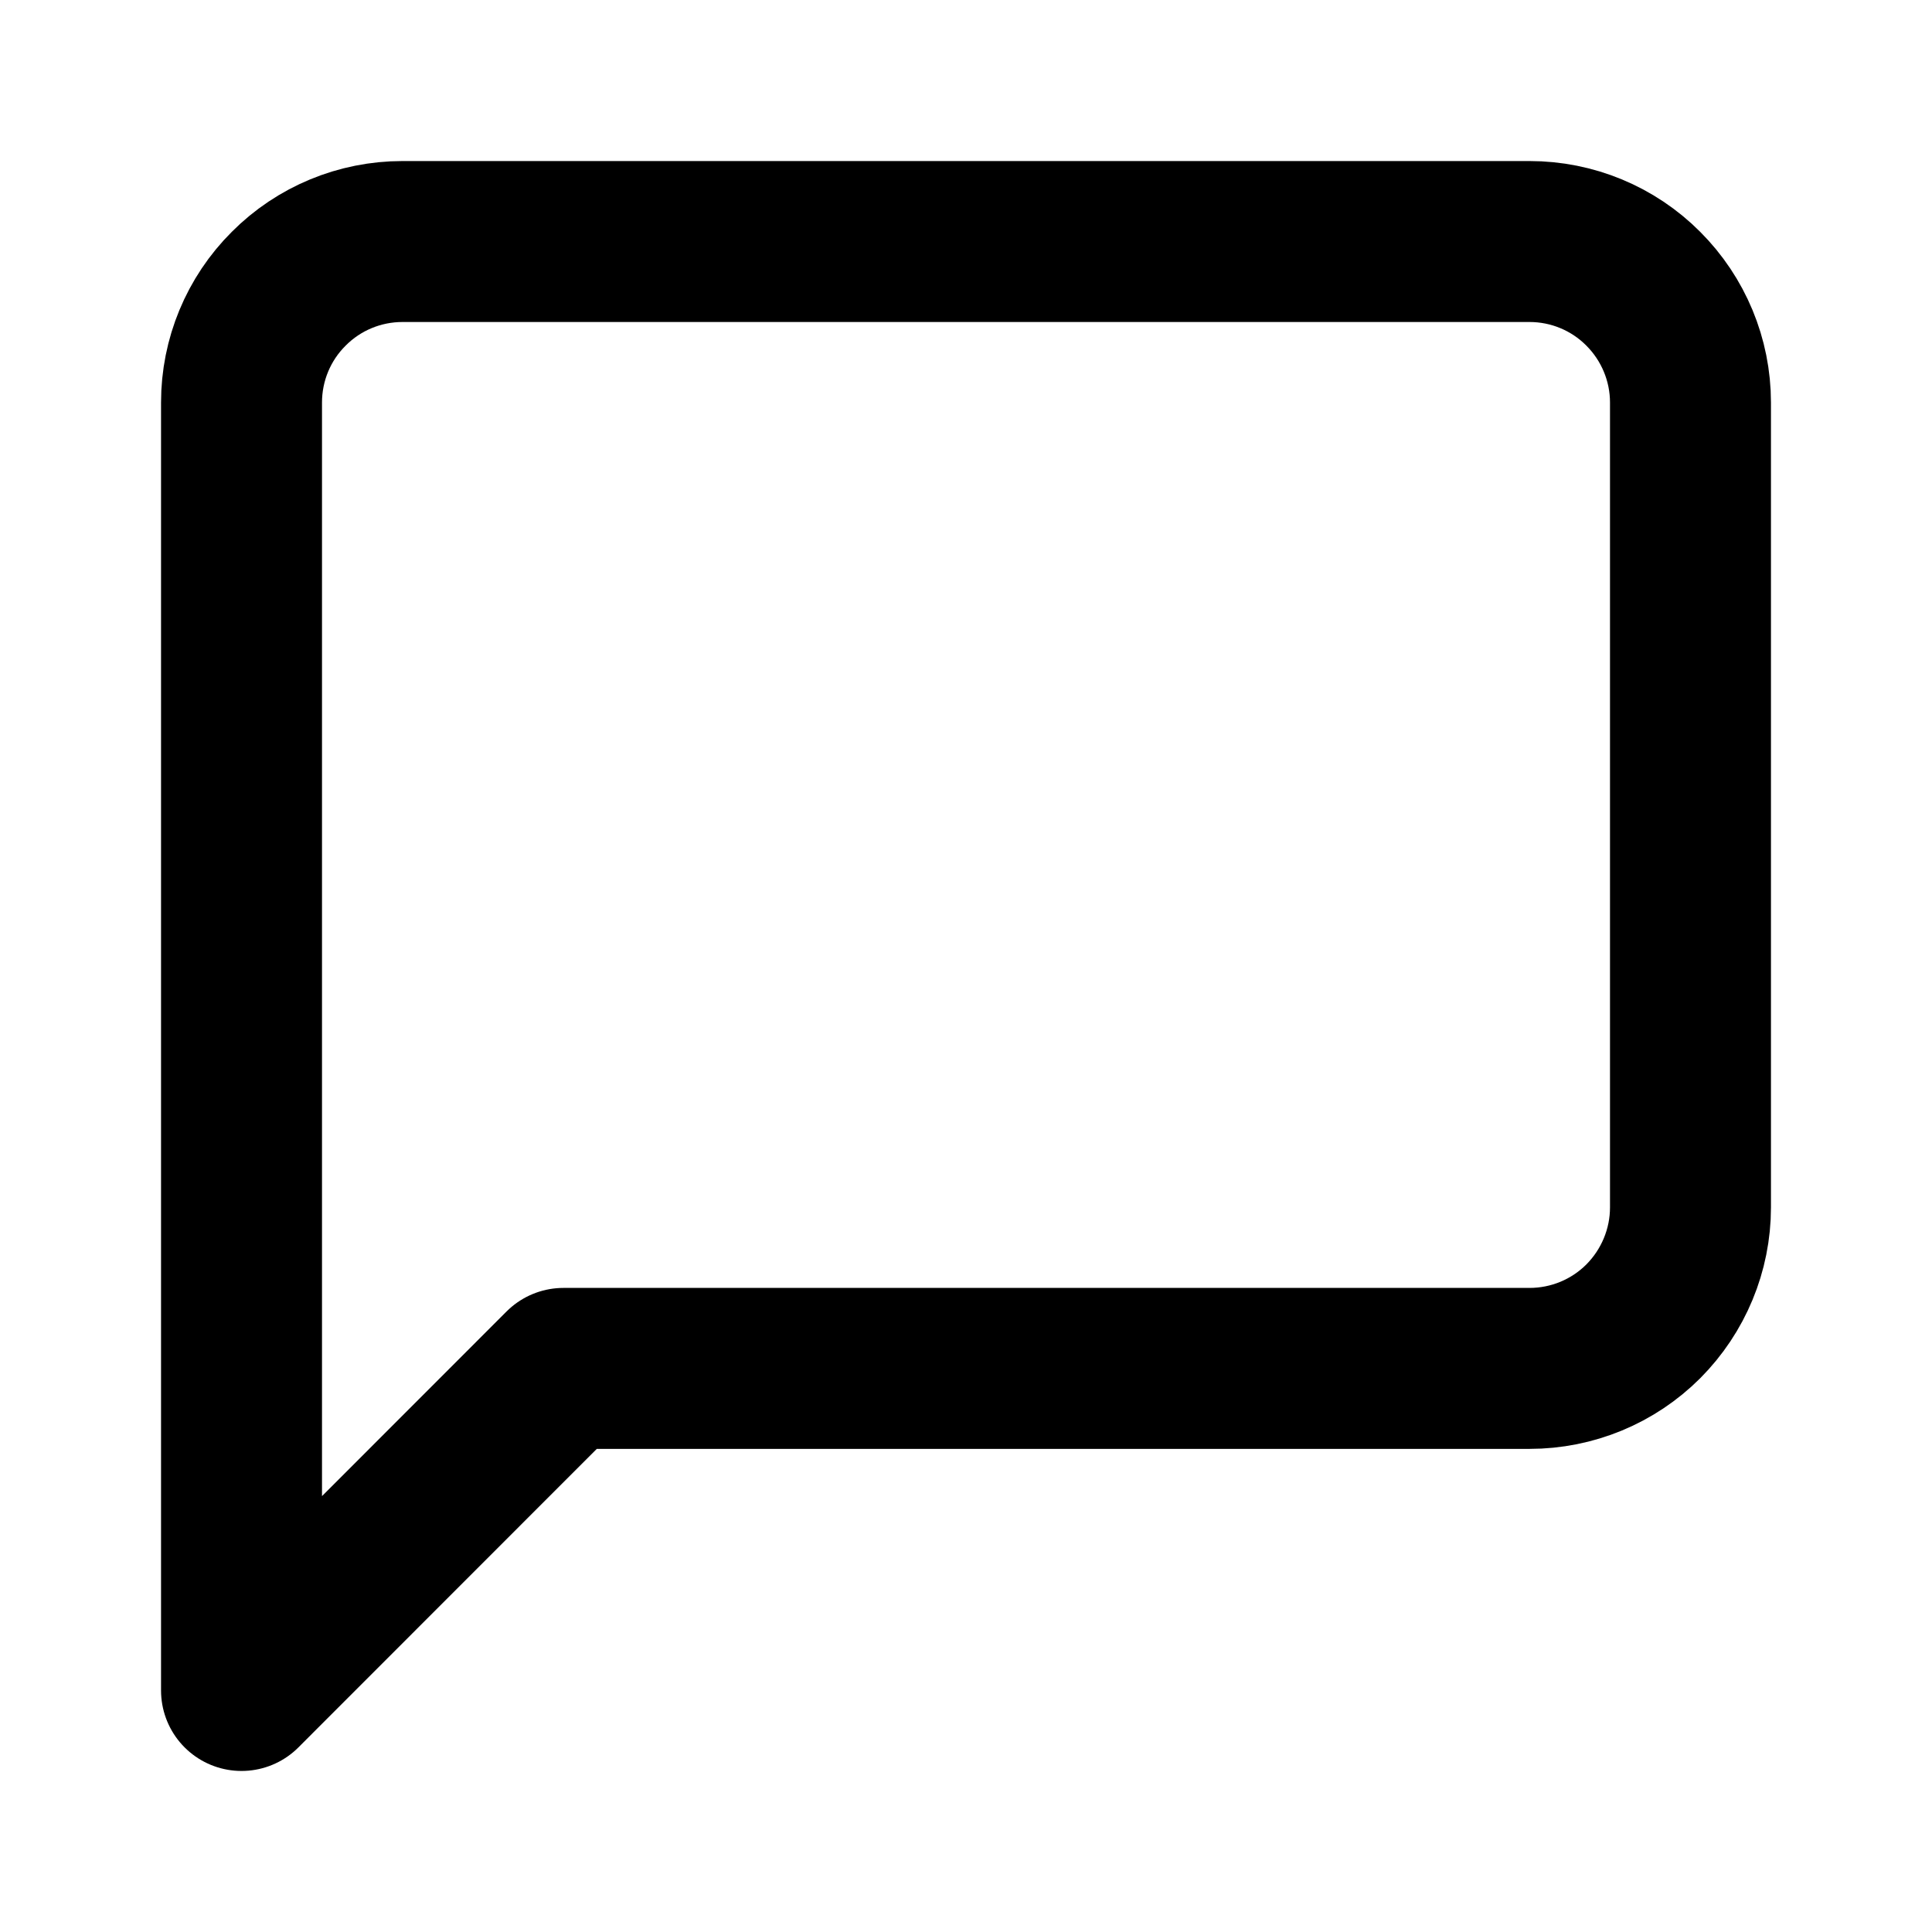
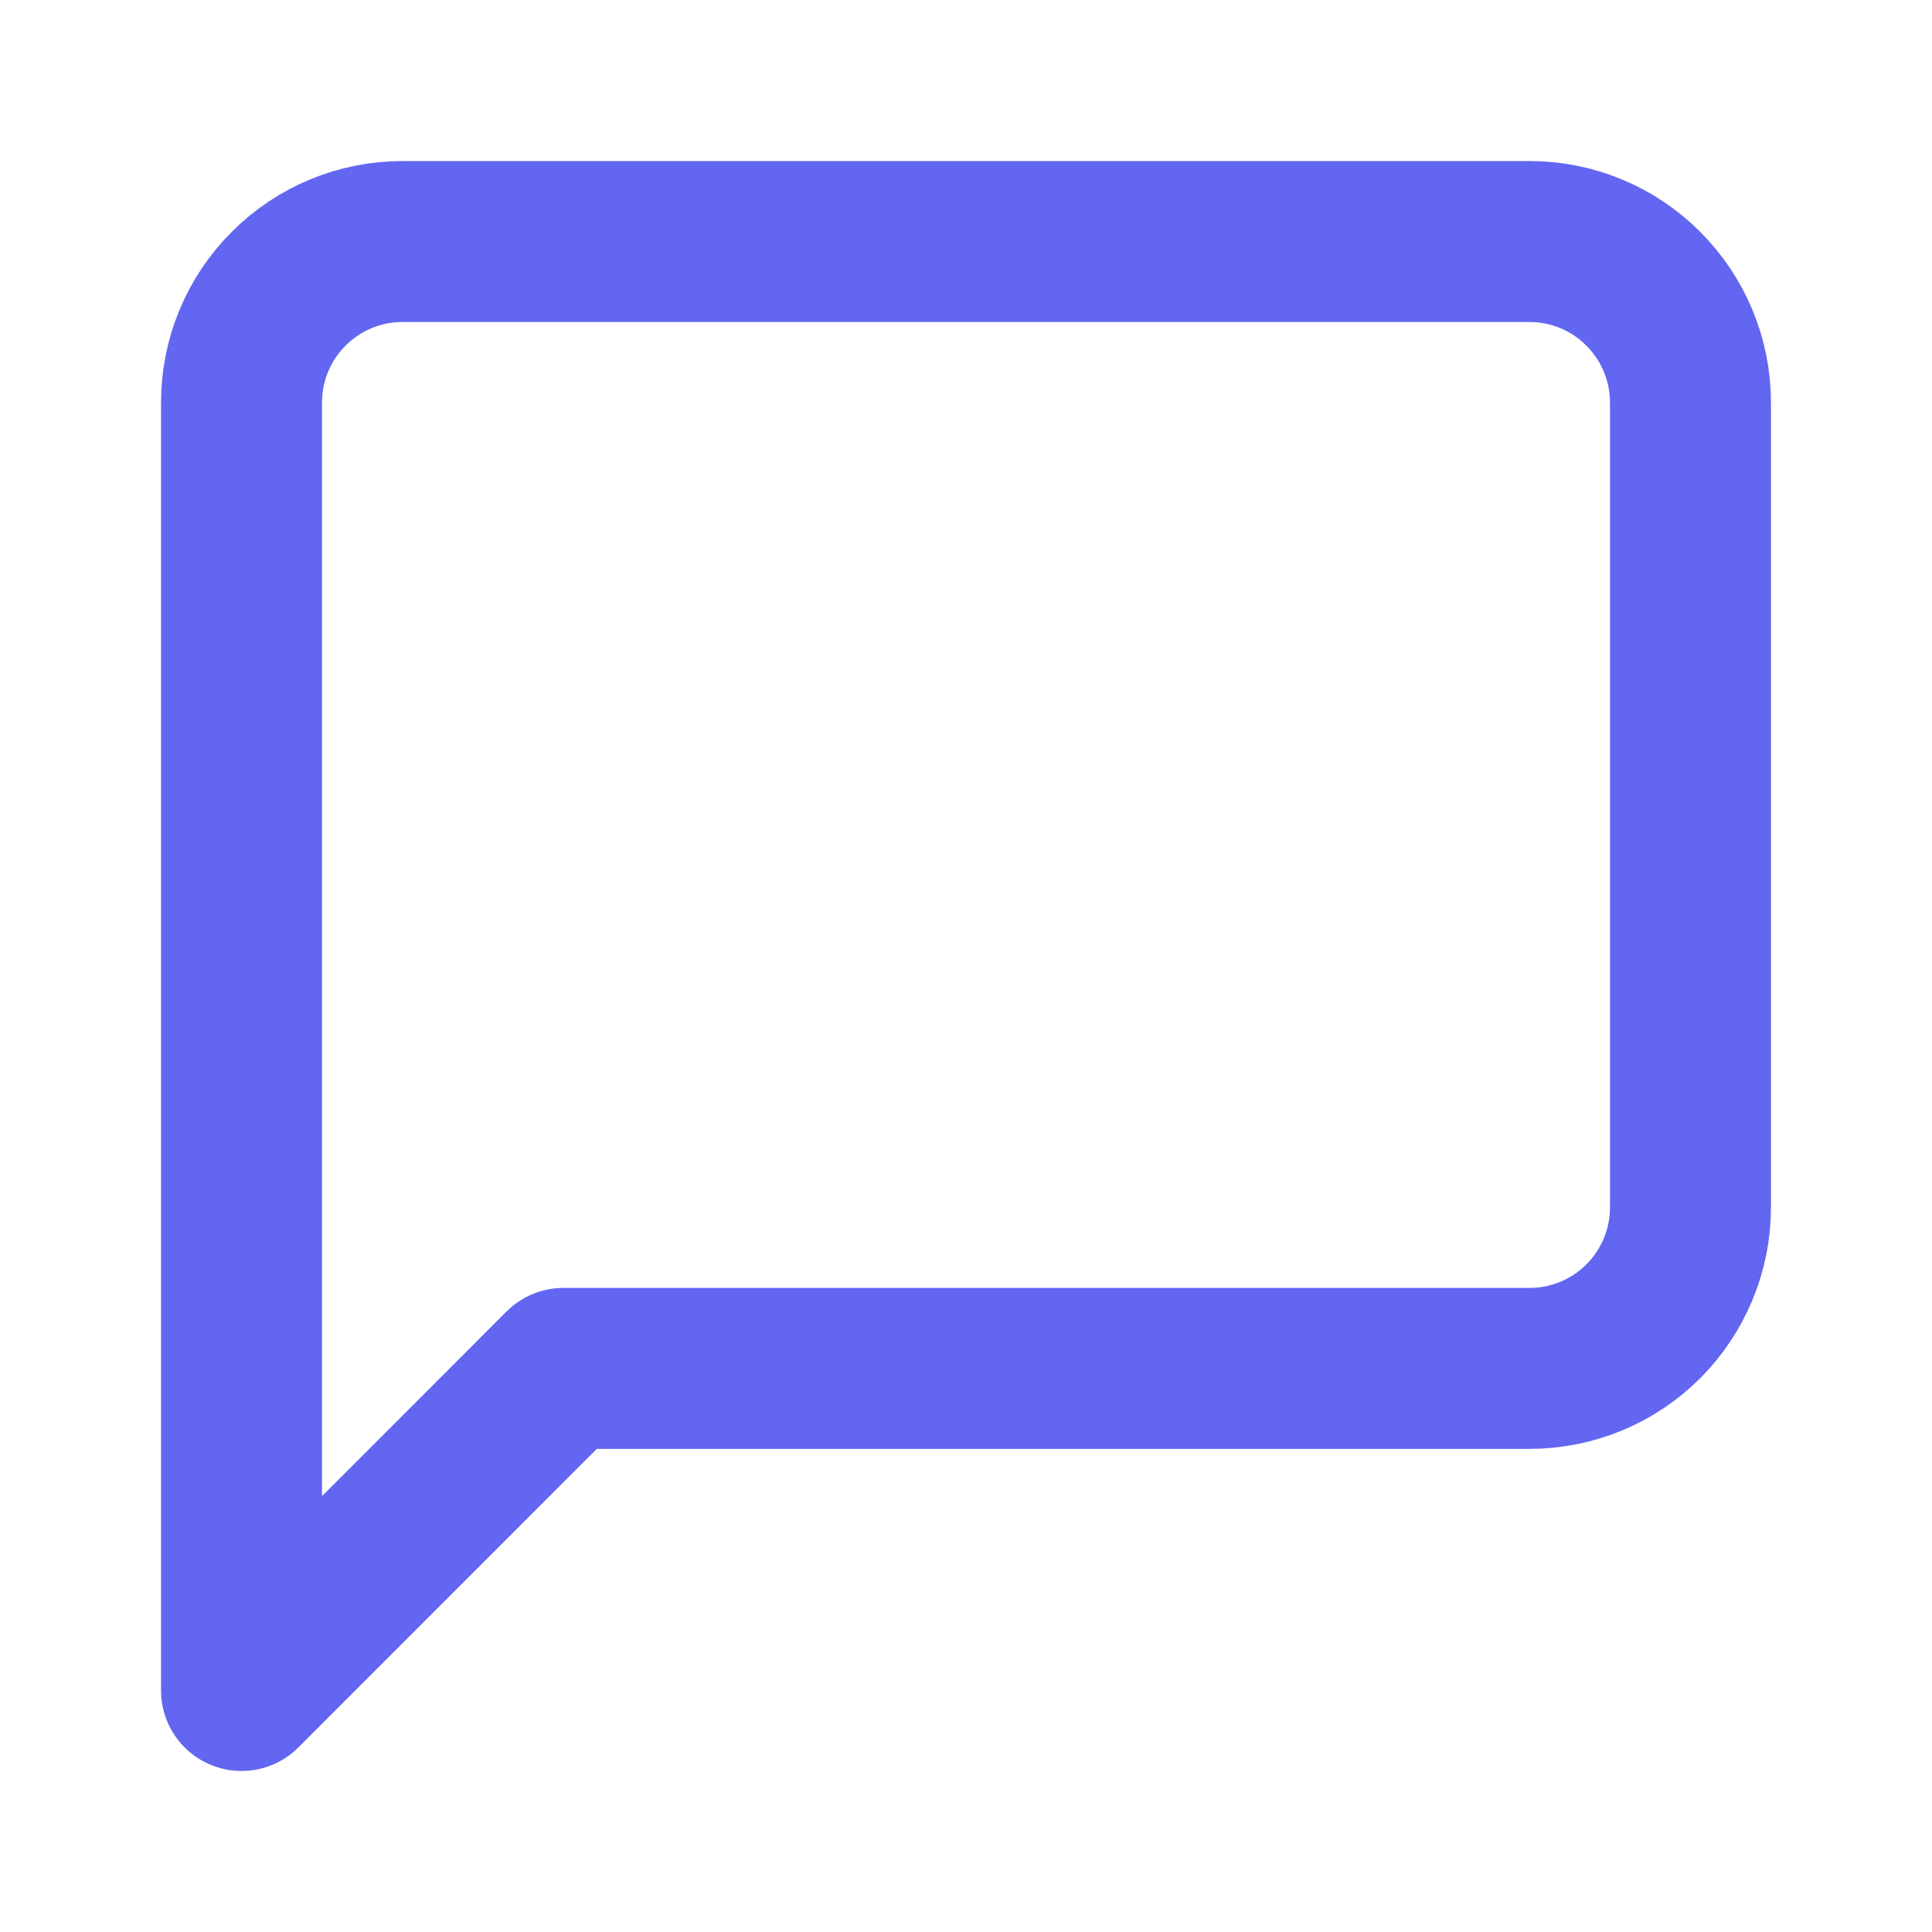
<svg xmlns="http://www.w3.org/2000/svg" width="100%" height="100%" overflow="visible" style="display: block;" viewBox="0 0 11.991 11.991" fill="none">
  <g id="Icon">
-     <path id="Vector" d="M10.492 7.494C10.492 7.759 10.386 8.013 10.199 8.201C10.012 8.388 9.758 8.493 9.493 8.493H3.497L1.499 10.492V2.498C1.499 2.233 1.604 1.979 1.792 1.792C1.979 1.604 2.233 1.499 2.498 1.499H9.493C9.758 1.499 10.012 1.604 10.199 1.792C10.386 1.979 10.492 2.233 10.492 2.498V7.494Z" stroke="currentColor" stroke-width="0.999" stroke-linecap="round" stroke-linejoin="round" />
+     <path id="Vector" d="M10.492 7.494C10.492 7.759 10.386 8.013 10.199 8.201C10.012 8.388 9.758 8.493 9.493 8.493H3.497L1.499 10.492V2.498C1.499 2.233 1.604 1.979 1.792 1.792C1.979 1.604 2.233 1.499 2.498 1.499H9.493C9.758 1.499 10.012 1.604 10.199 1.792C10.386 1.979 10.492 2.233 10.492 2.498V7.494Z" stroke="#6366F1" stroke-width="0.999" stroke-linecap="round" stroke-linejoin="round" />
  </g>
</svg>
